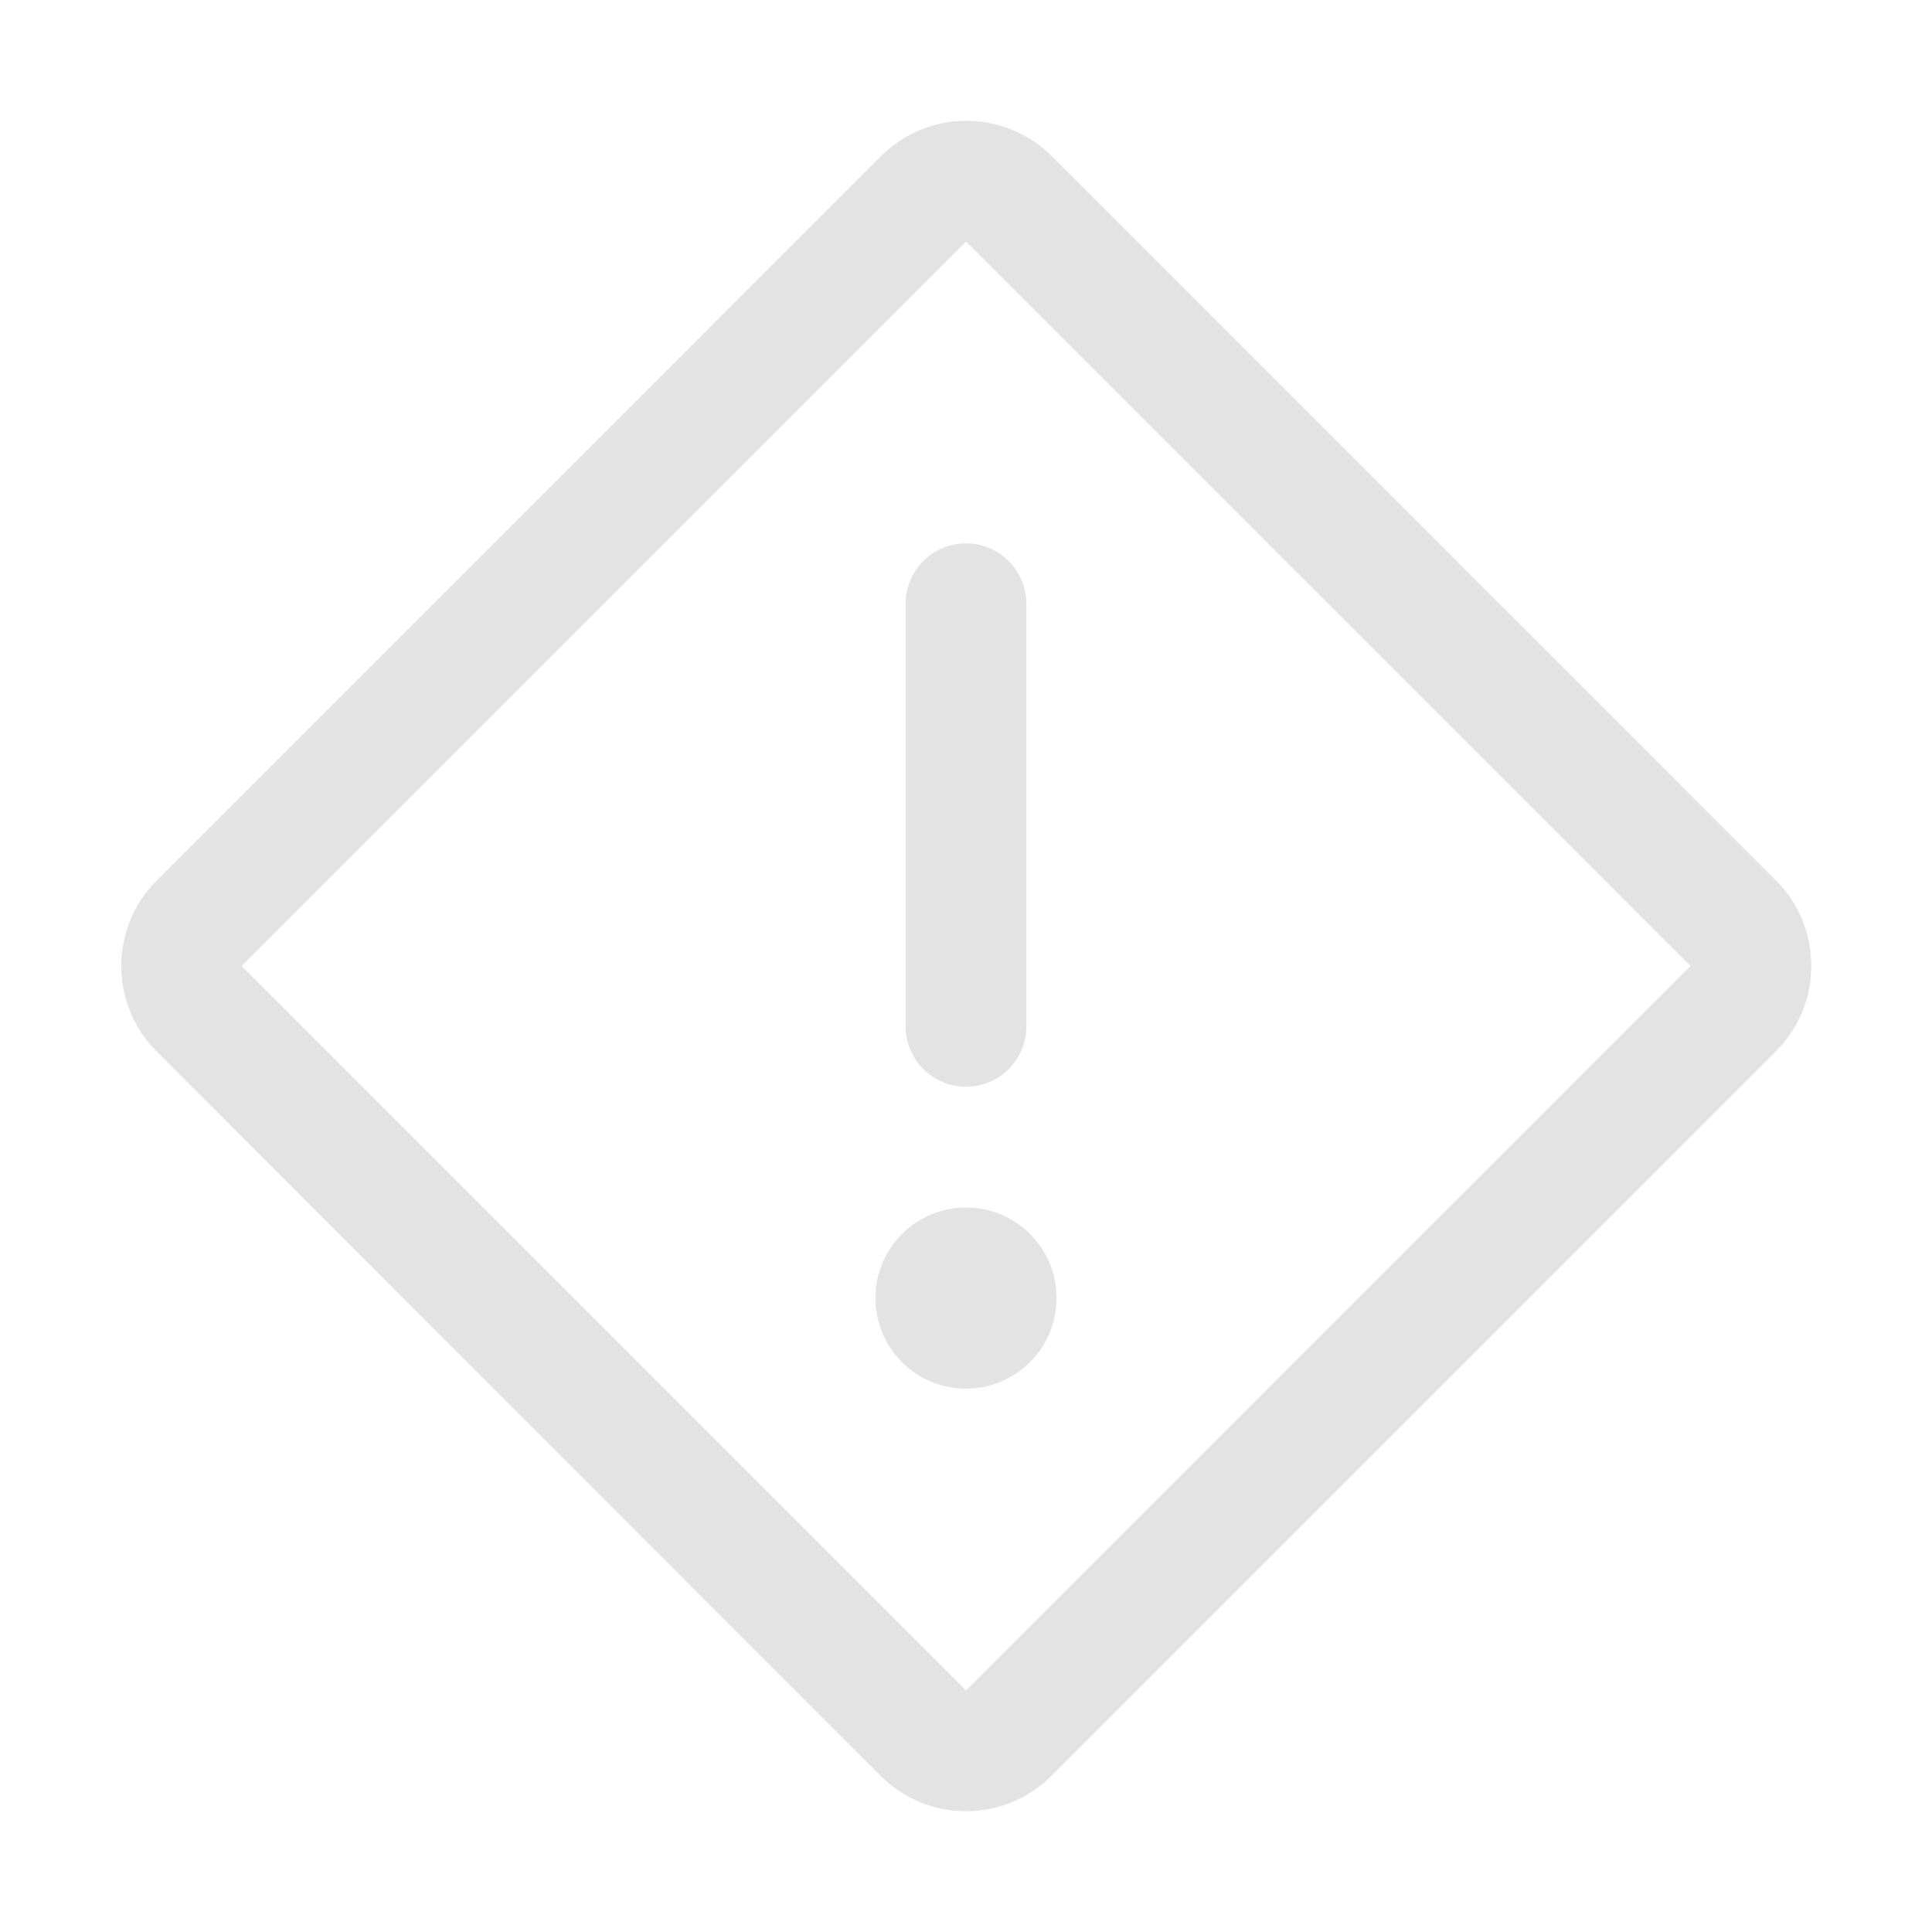
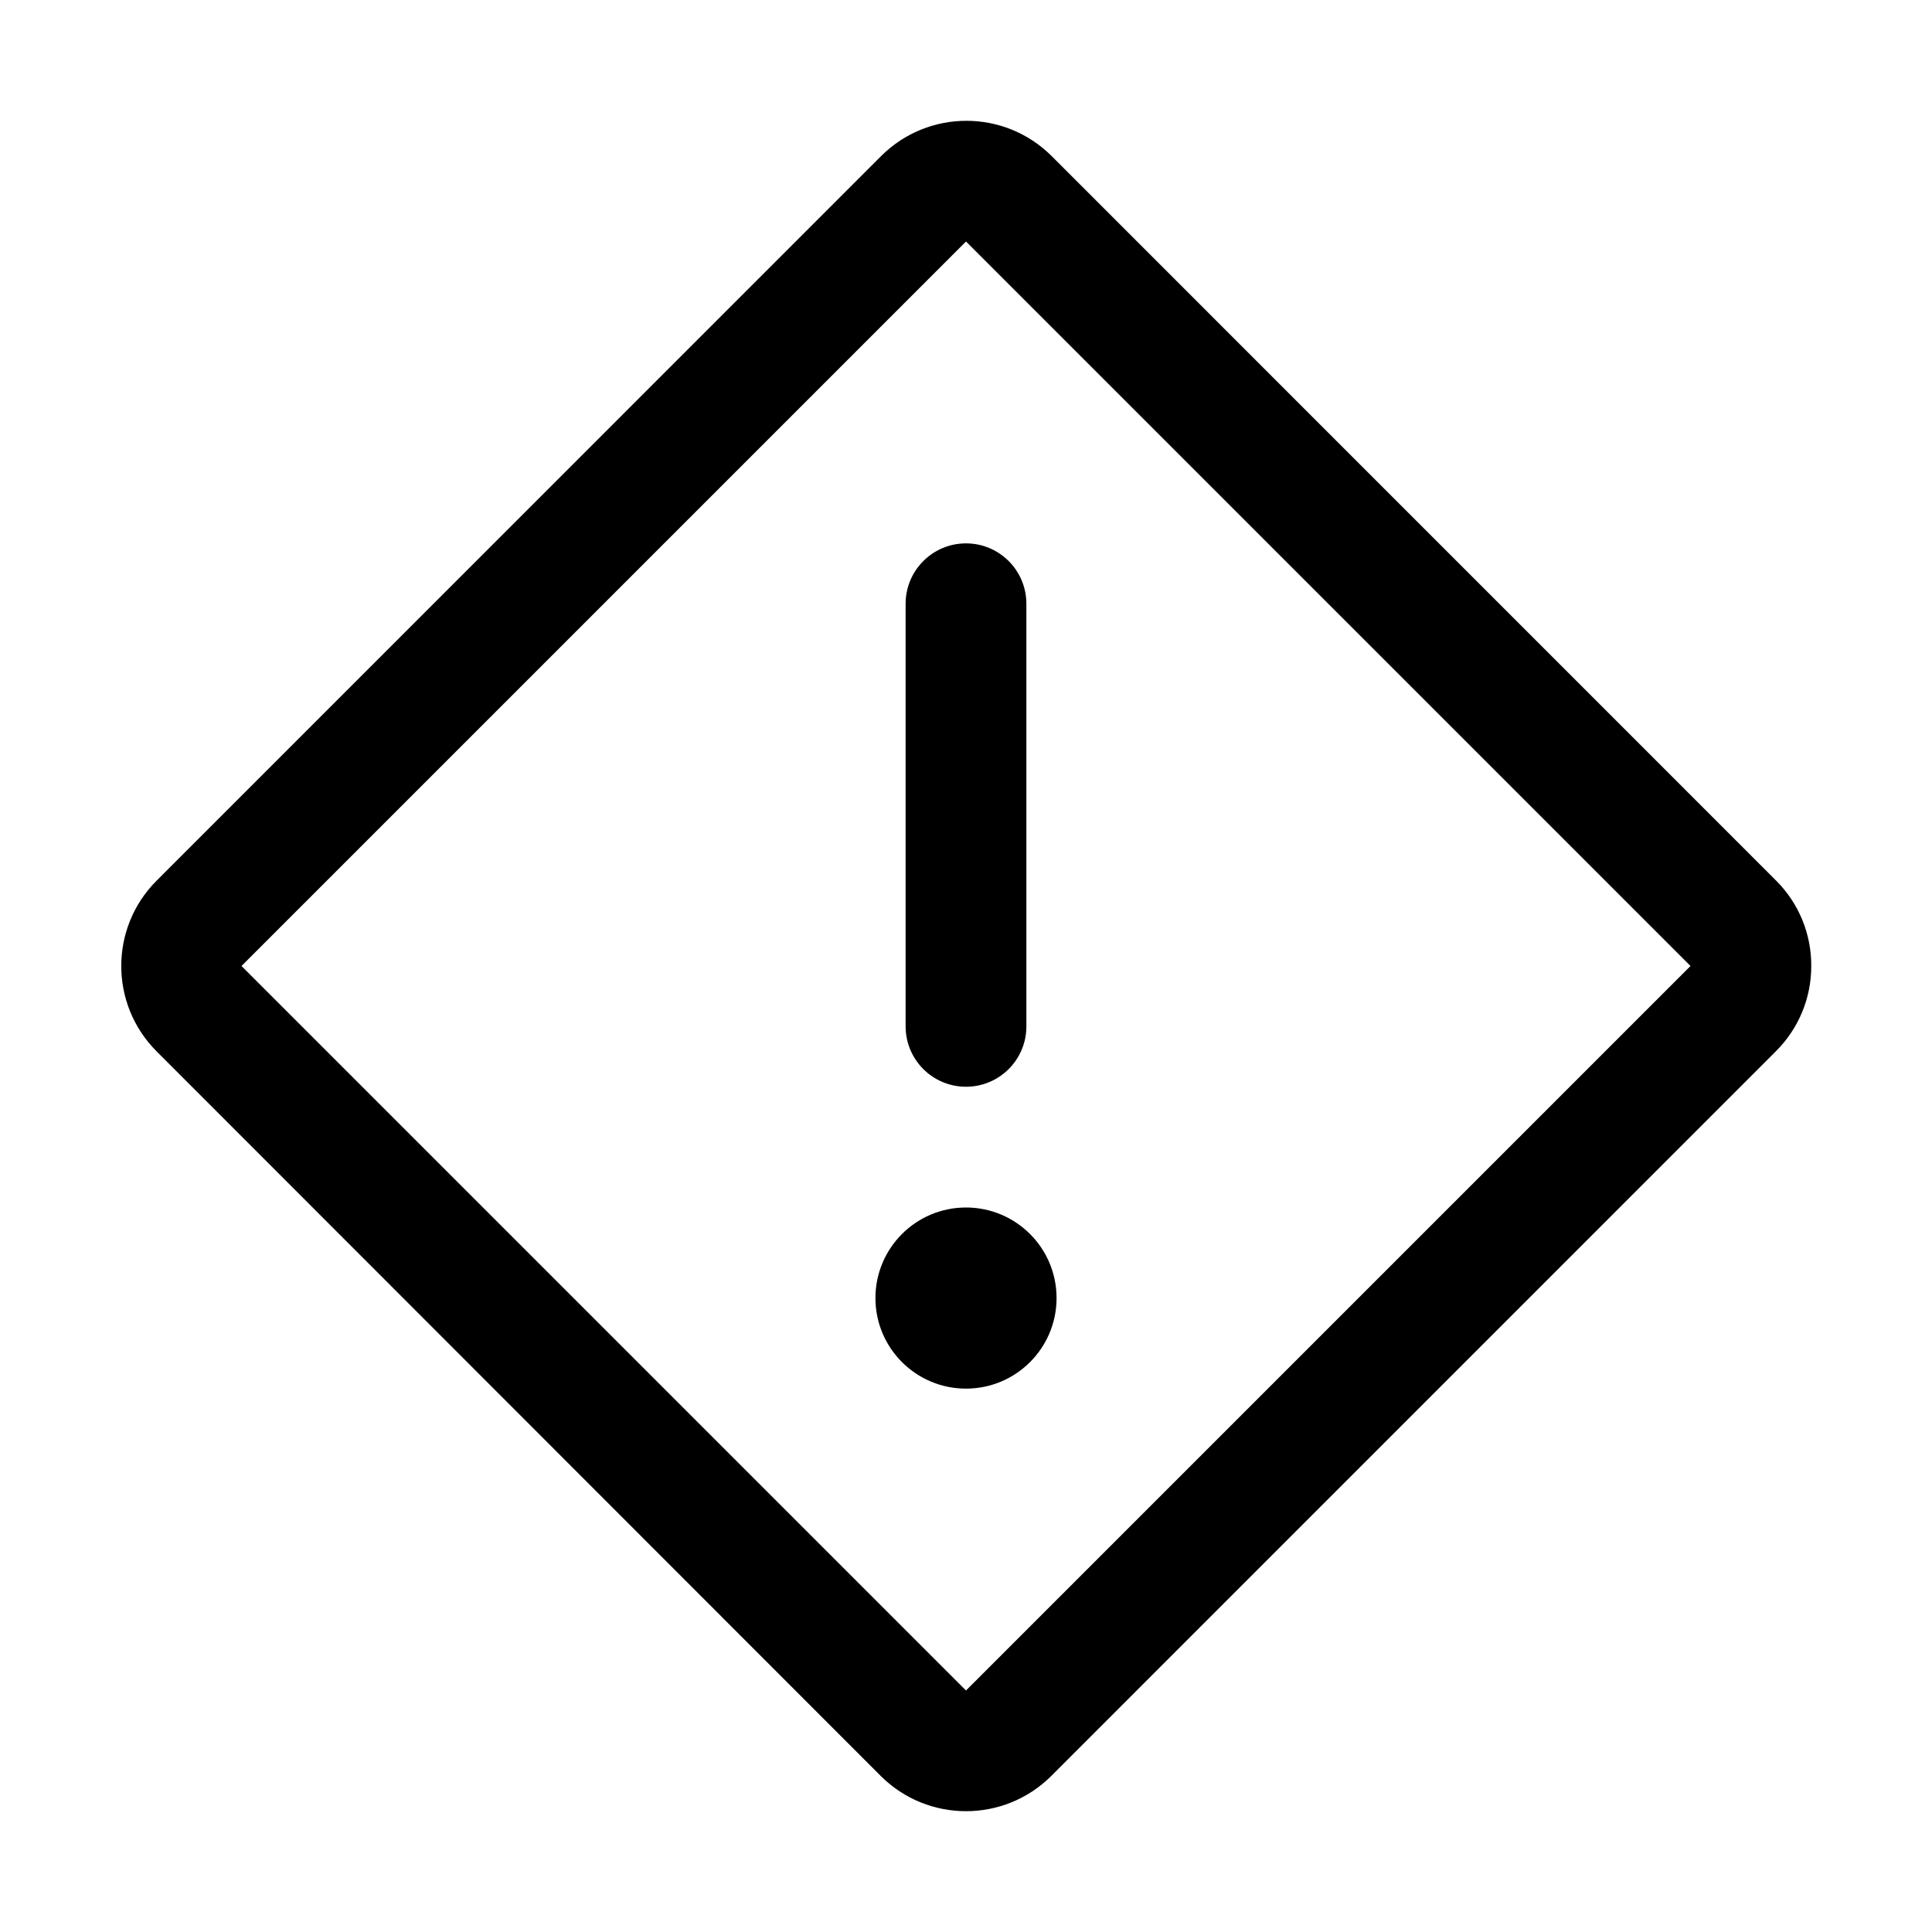
- <svg xmlns="http://www.w3.org/2000/svg" width="200" height="200" viewBox="0 0 200 200" fill="none">
-   <g>
-     <path d="M87.447 43.744C90.899 43.744 93.697 46.542 93.697 49.994C93.697 49.994 93.697 93.744 93.697 93.744C93.697 97.196 90.899 99.994 87.447 99.994C83.996 99.994 81.197 97.196 81.197 93.744C81.197 93.744 81.197 49.994 81.197 49.994C81.197 46.542 83.996 43.744 87.447 43.744ZM78.072 121.869C78.072 127.047 82.27 131.244 87.447 131.244C92.625 131.244 96.822 127.047 96.822 121.869C96.822 116.692 92.625 112.494 87.447 112.494C82.27 112.494 78.072 116.692 78.072 121.869ZM174.947 87.494C174.957 90.801 173.643 93.974 171.299 96.307C171.299 96.307 96.26 171.354 96.26 171.354C91.384 176.2 83.51 176.2 78.635 171.354C78.635 171.354 78.635 171.354 78.635 171.354C78.635 171.354 3.635 96.307 3.635 96.307C-1.212 91.431 -1.212 83.557 3.635 78.682C3.635 78.682 78.674 3.635 78.674 3.635C83.549 -1.212 91.424 -1.212 96.299 3.635C96.299 3.635 171.338 78.682 171.338 78.682C173.668 81.021 174.967 84.193 174.947 87.494C174.947 87.494 174.947 87.494 174.947 87.494ZM162.447 87.494L87.447 12.494L12.447 87.494L87.447 162.494L87.447 162.494L162.447 87.494Z" fill="#77777733" stroke-width="0" stroke="#77777733" transform="translate(12.553 12.506)" />
+ <svg xmlns="http://www.w3.org/2000/svg" width="200" height="200" viewBox="0 0 200 200">
+   <g fill="none">
+     <path d="M87.447 43.744C90.899 43.744 93.697 46.542 93.697 49.994C93.697 49.994 93.697 93.744 93.697 93.744C93.697 97.196 90.899 99.994 87.447 99.994C83.996 99.994 81.197 97.196 81.197 93.744C81.197 93.744 81.197 49.994 81.197 49.994C81.197 46.542 83.996 43.744 87.447 43.744ZM78.072 121.869C78.072 127.047 82.27 131.244 87.447 131.244C92.625 131.244 96.822 127.047 96.822 121.869C96.822 116.692 92.625 112.494 87.447 112.494C82.27 112.494 78.072 116.692 78.072 121.869ZM174.947 87.494C174.957 90.801 173.643 93.974 171.299 96.307C171.299 96.307 96.26 171.354 96.26 171.354C91.384 176.2 83.51 176.2 78.635 171.354C78.635 171.354 78.635 171.354 78.635 171.354C78.635 171.354 3.635 96.307 3.635 96.307C-1.212 91.431 -1.212 83.557 3.635 78.682C3.635 78.682 78.674 3.635 78.674 3.635C83.549 -1.212 91.424 -1.212 96.299 3.635C96.299 3.635 171.338 78.682 171.338 78.682C173.668 81.021 174.967 84.193 174.947 87.494C174.947 87.494 174.947 87.494 174.947 87.494ZM162.447 87.494L87.447 12.494L12.447 87.494L87.447 162.494L87.447 162.494L162.447 87.494Z" fill="currentcolor" stroke-width="0" stroke="none" transform="translate(12.553 12.506)" />
  </g>
</svg>
